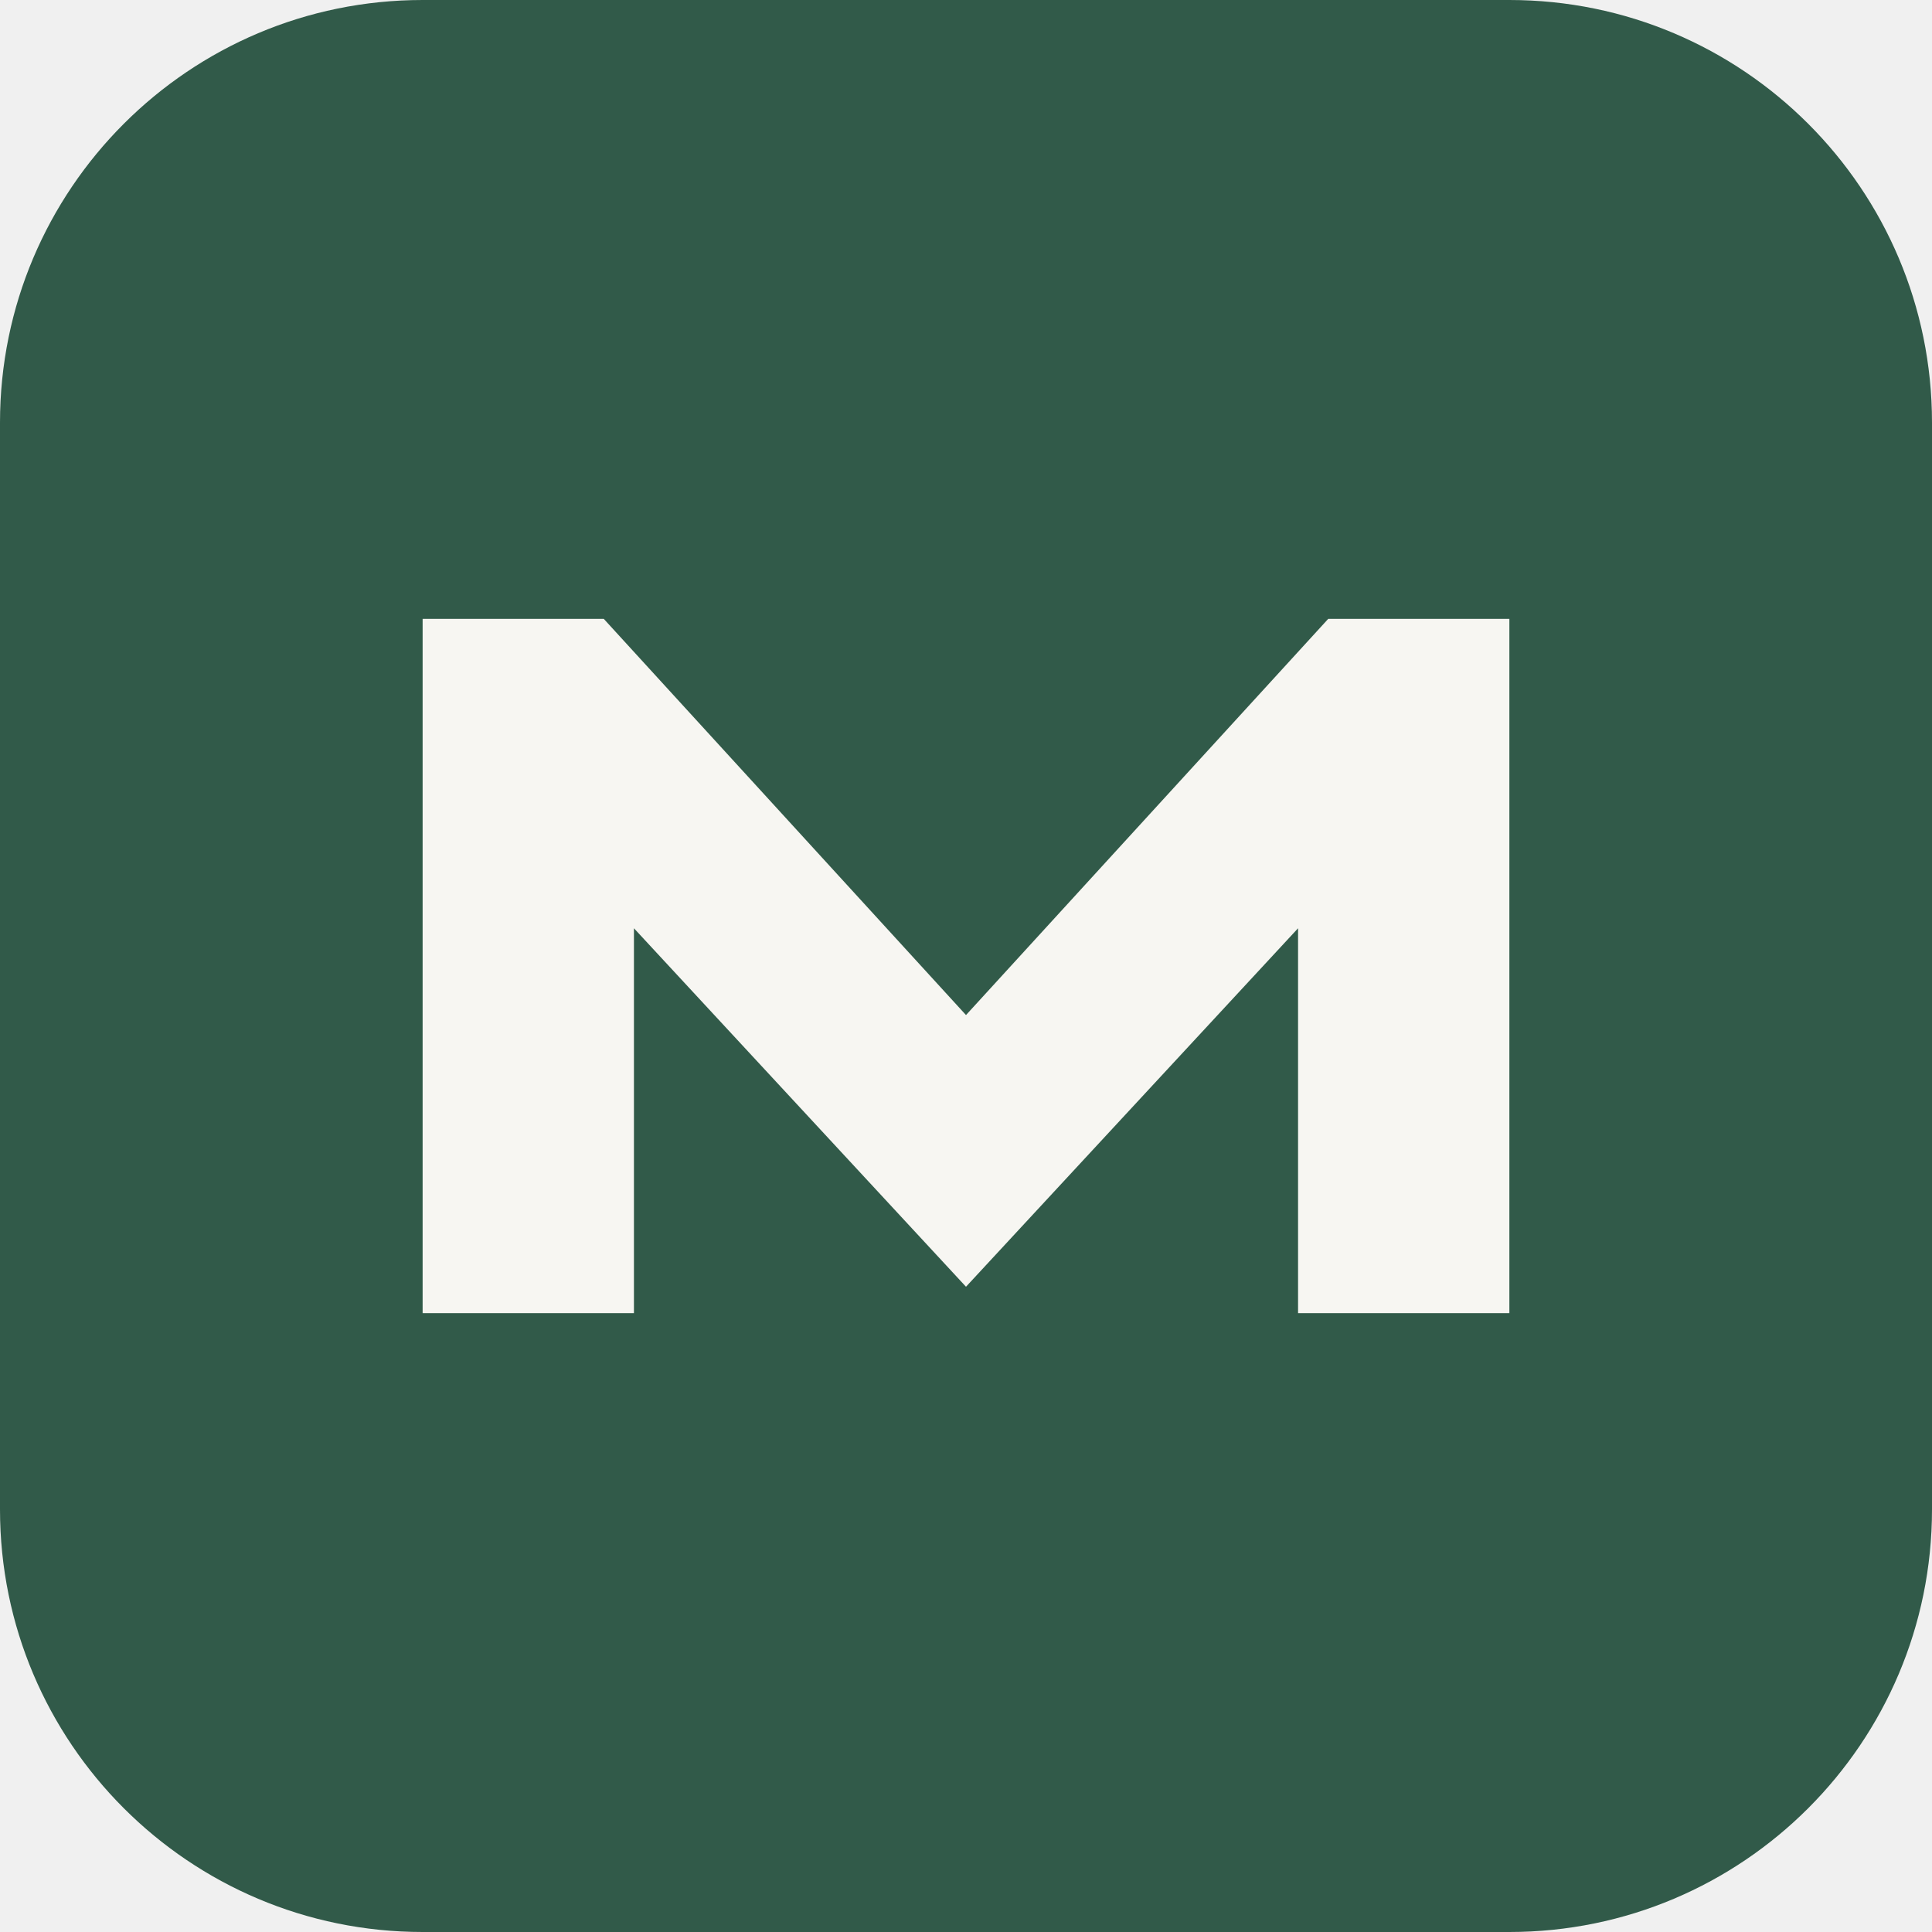
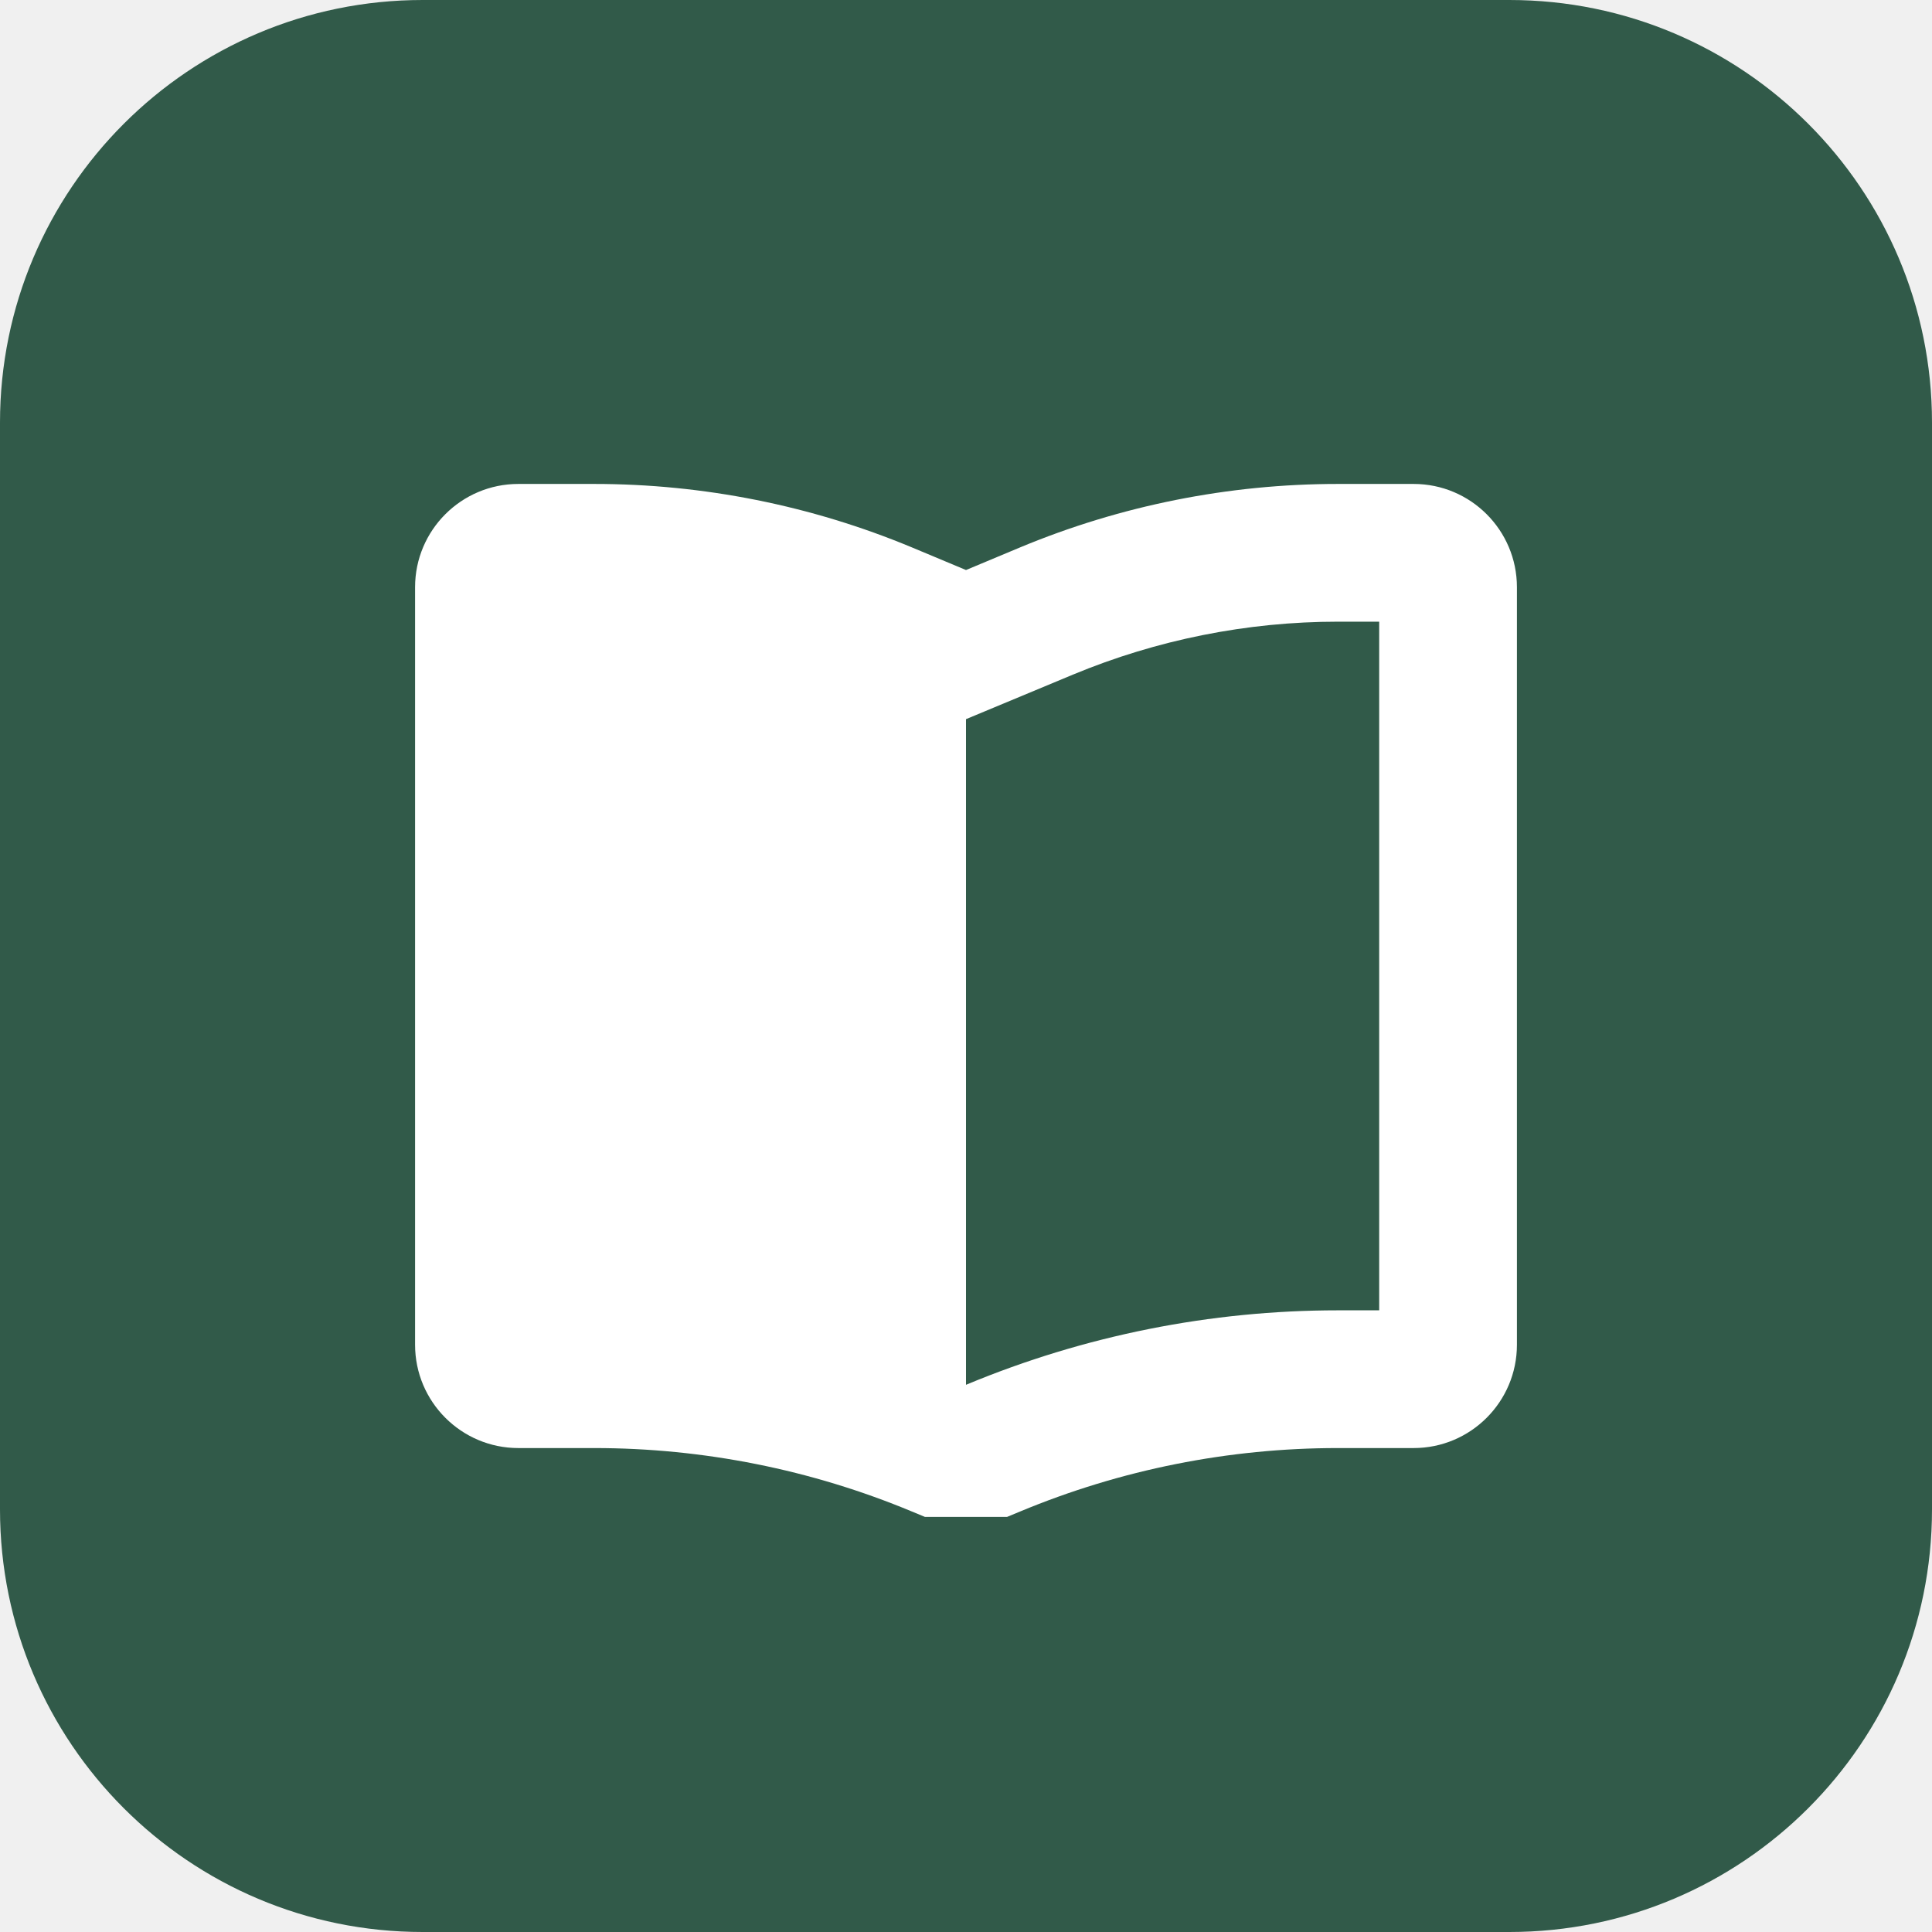
<svg xmlns="http://www.w3.org/2000/svg" width="512" height="512" viewBox="0 0 512 512">
  <rect width="512" height="512" rx="112" fill="#315a49" />
-   <path d="M112 348V164h48l96 105 96-105h48v184h-56V246l-88 95-88-95v102z" fill="#f7f6f2" />
+   <svg x="96" y="110" width="320" height="292" viewBox="0 0 512 512">
+     <path fill="#ffffff" d="M256 141.3l0 309.3 .5-.2C311.1 427.7 369.7 416 428.8 416l19.2 0 0-320-19.2 0c-42.2 0-84.1 8.4-123.1 24.6-16.8 7-33.4 13.9-49.7 20.7zM230.9 61.5L256 72 281.1 61.5C327.9 42 378.1 32 428.8 32L464 32c26.5 0 48 21.5 48 48l0 352c0 26.5-21.5 48-48 48l-35.2 0c-50.7 0-100.9 10-147.7 29.5l-12.8 5.3c-7.9 3.3-16.7 3.3-24.6 0l-12.8-5.3C184.1 490 133.9 480 83.2 480L48 480c-26.5 0-48-21.5-48-48L0 80C0 53.5 21.5 32 48 32l35.2 0c50.7 0 100.9 10 147.7 29.5z" />
+   </svg>
</svg>
